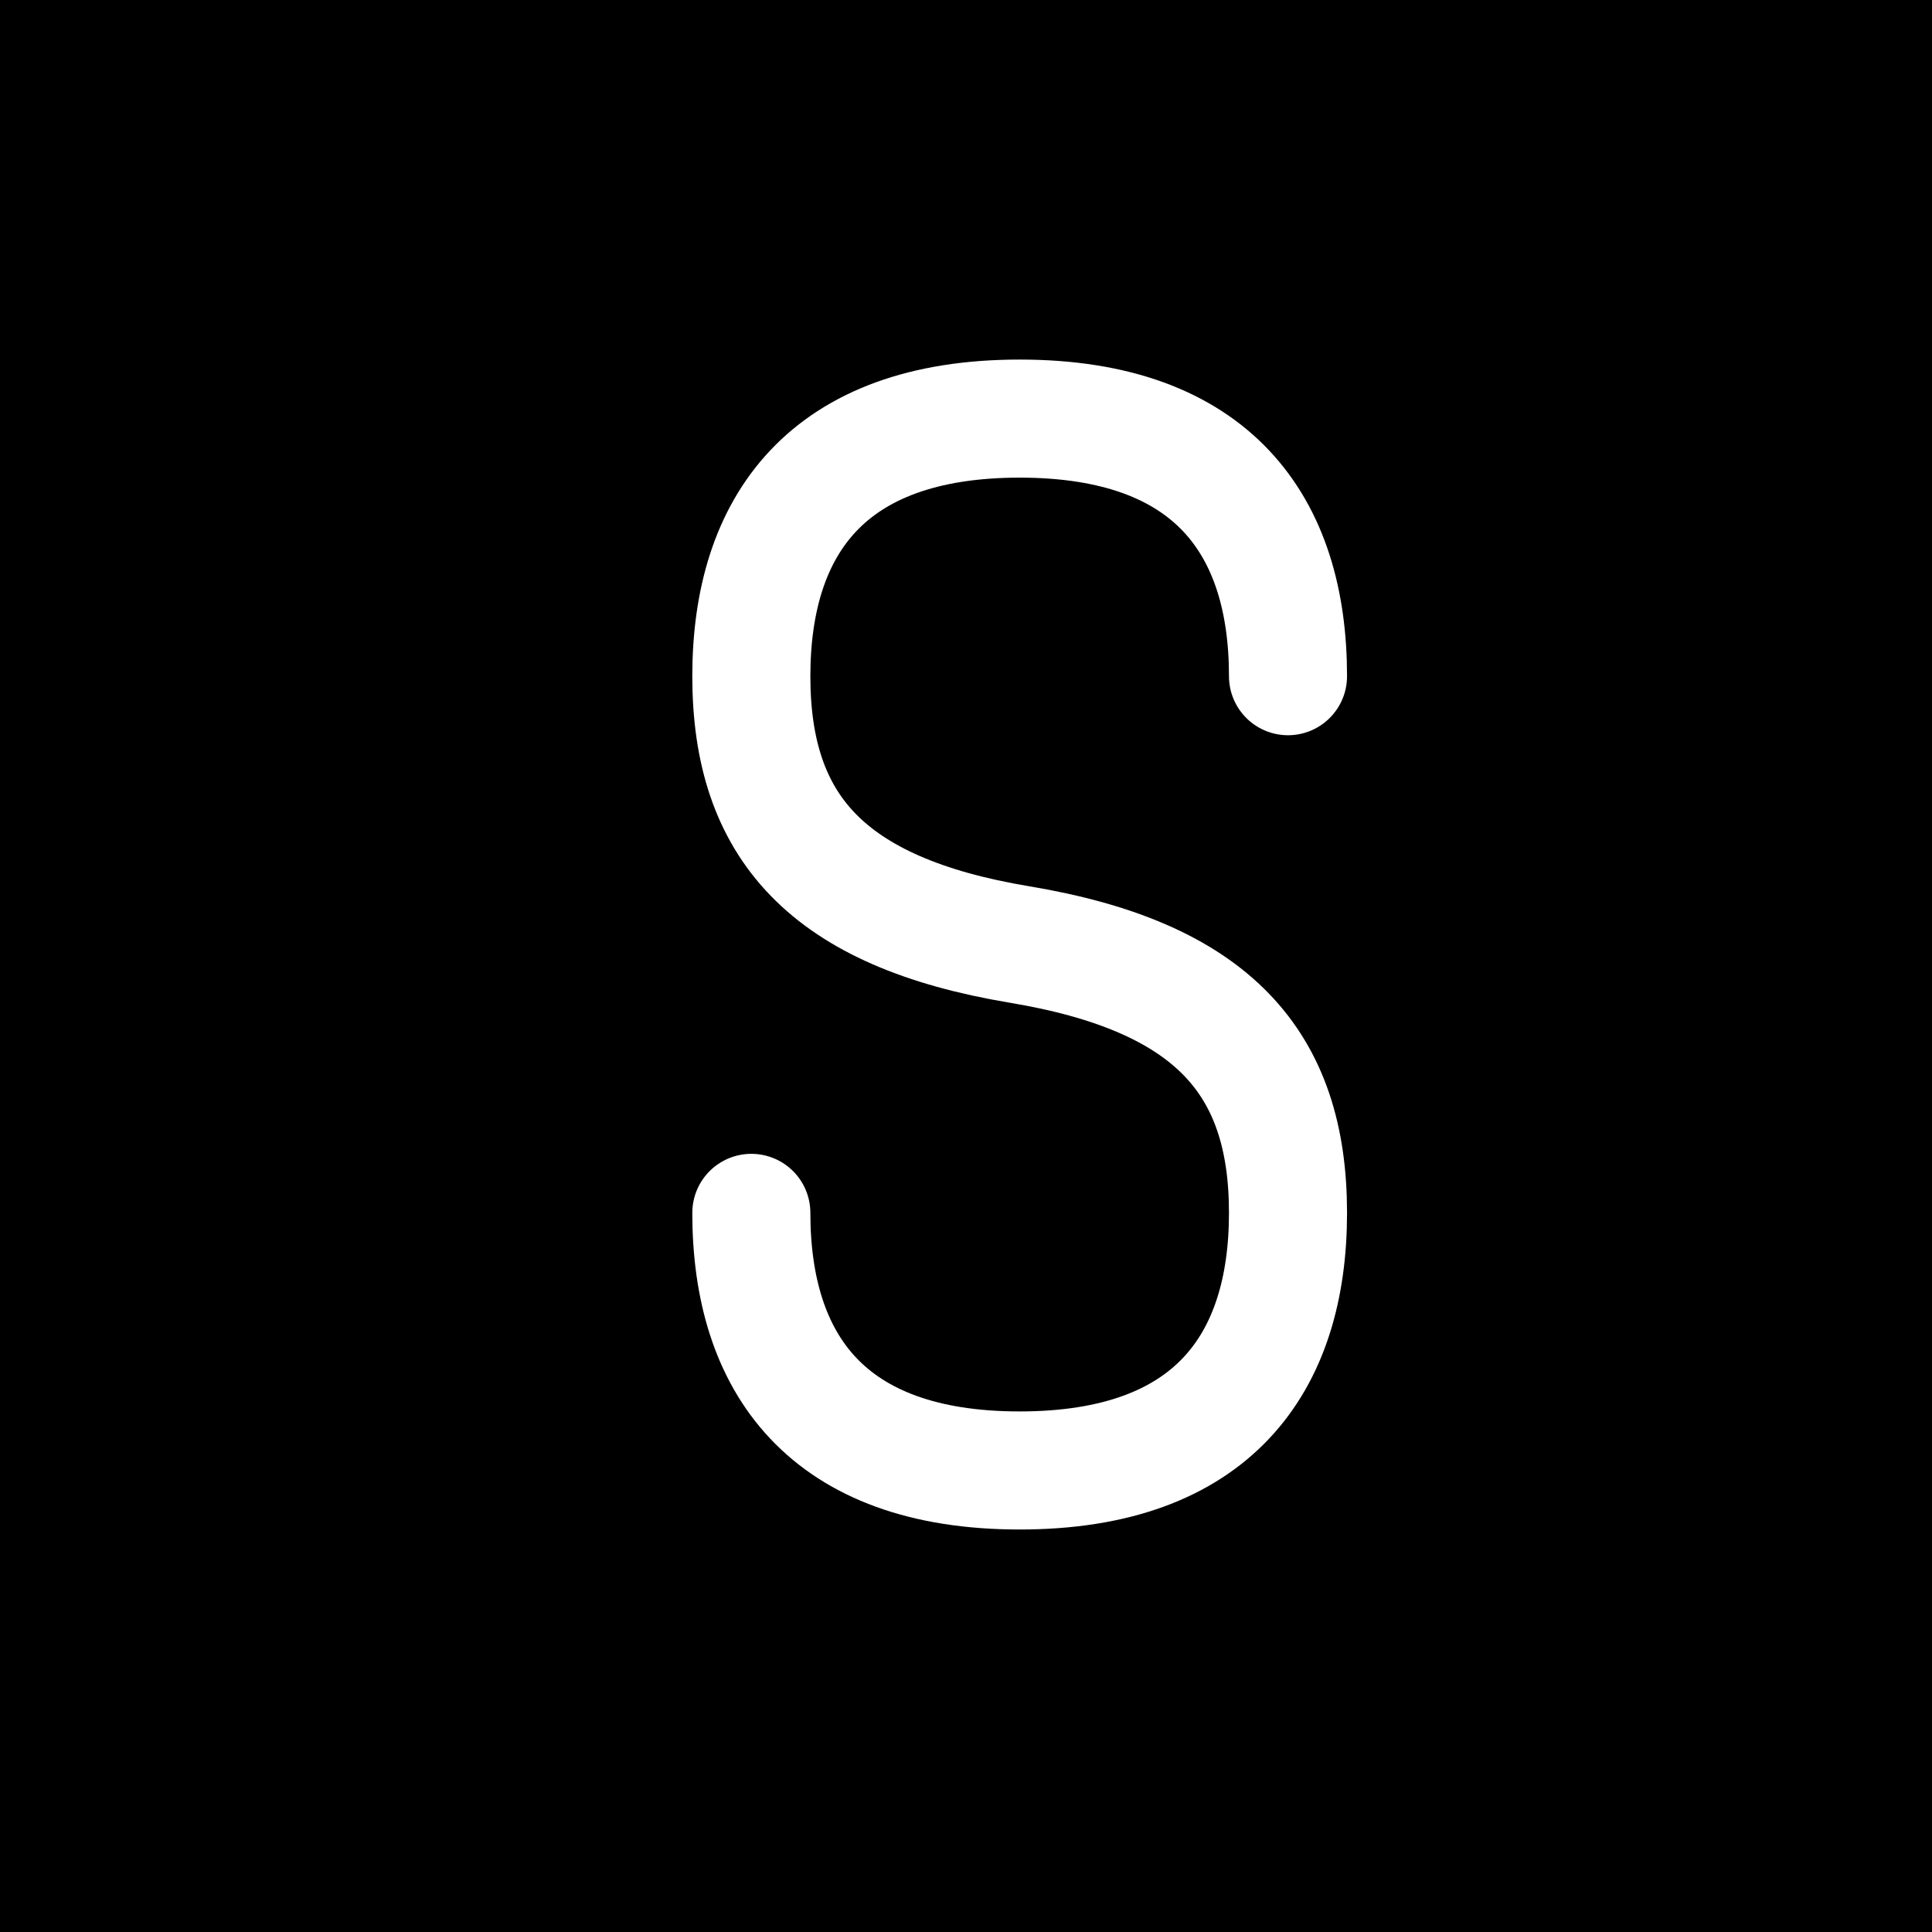
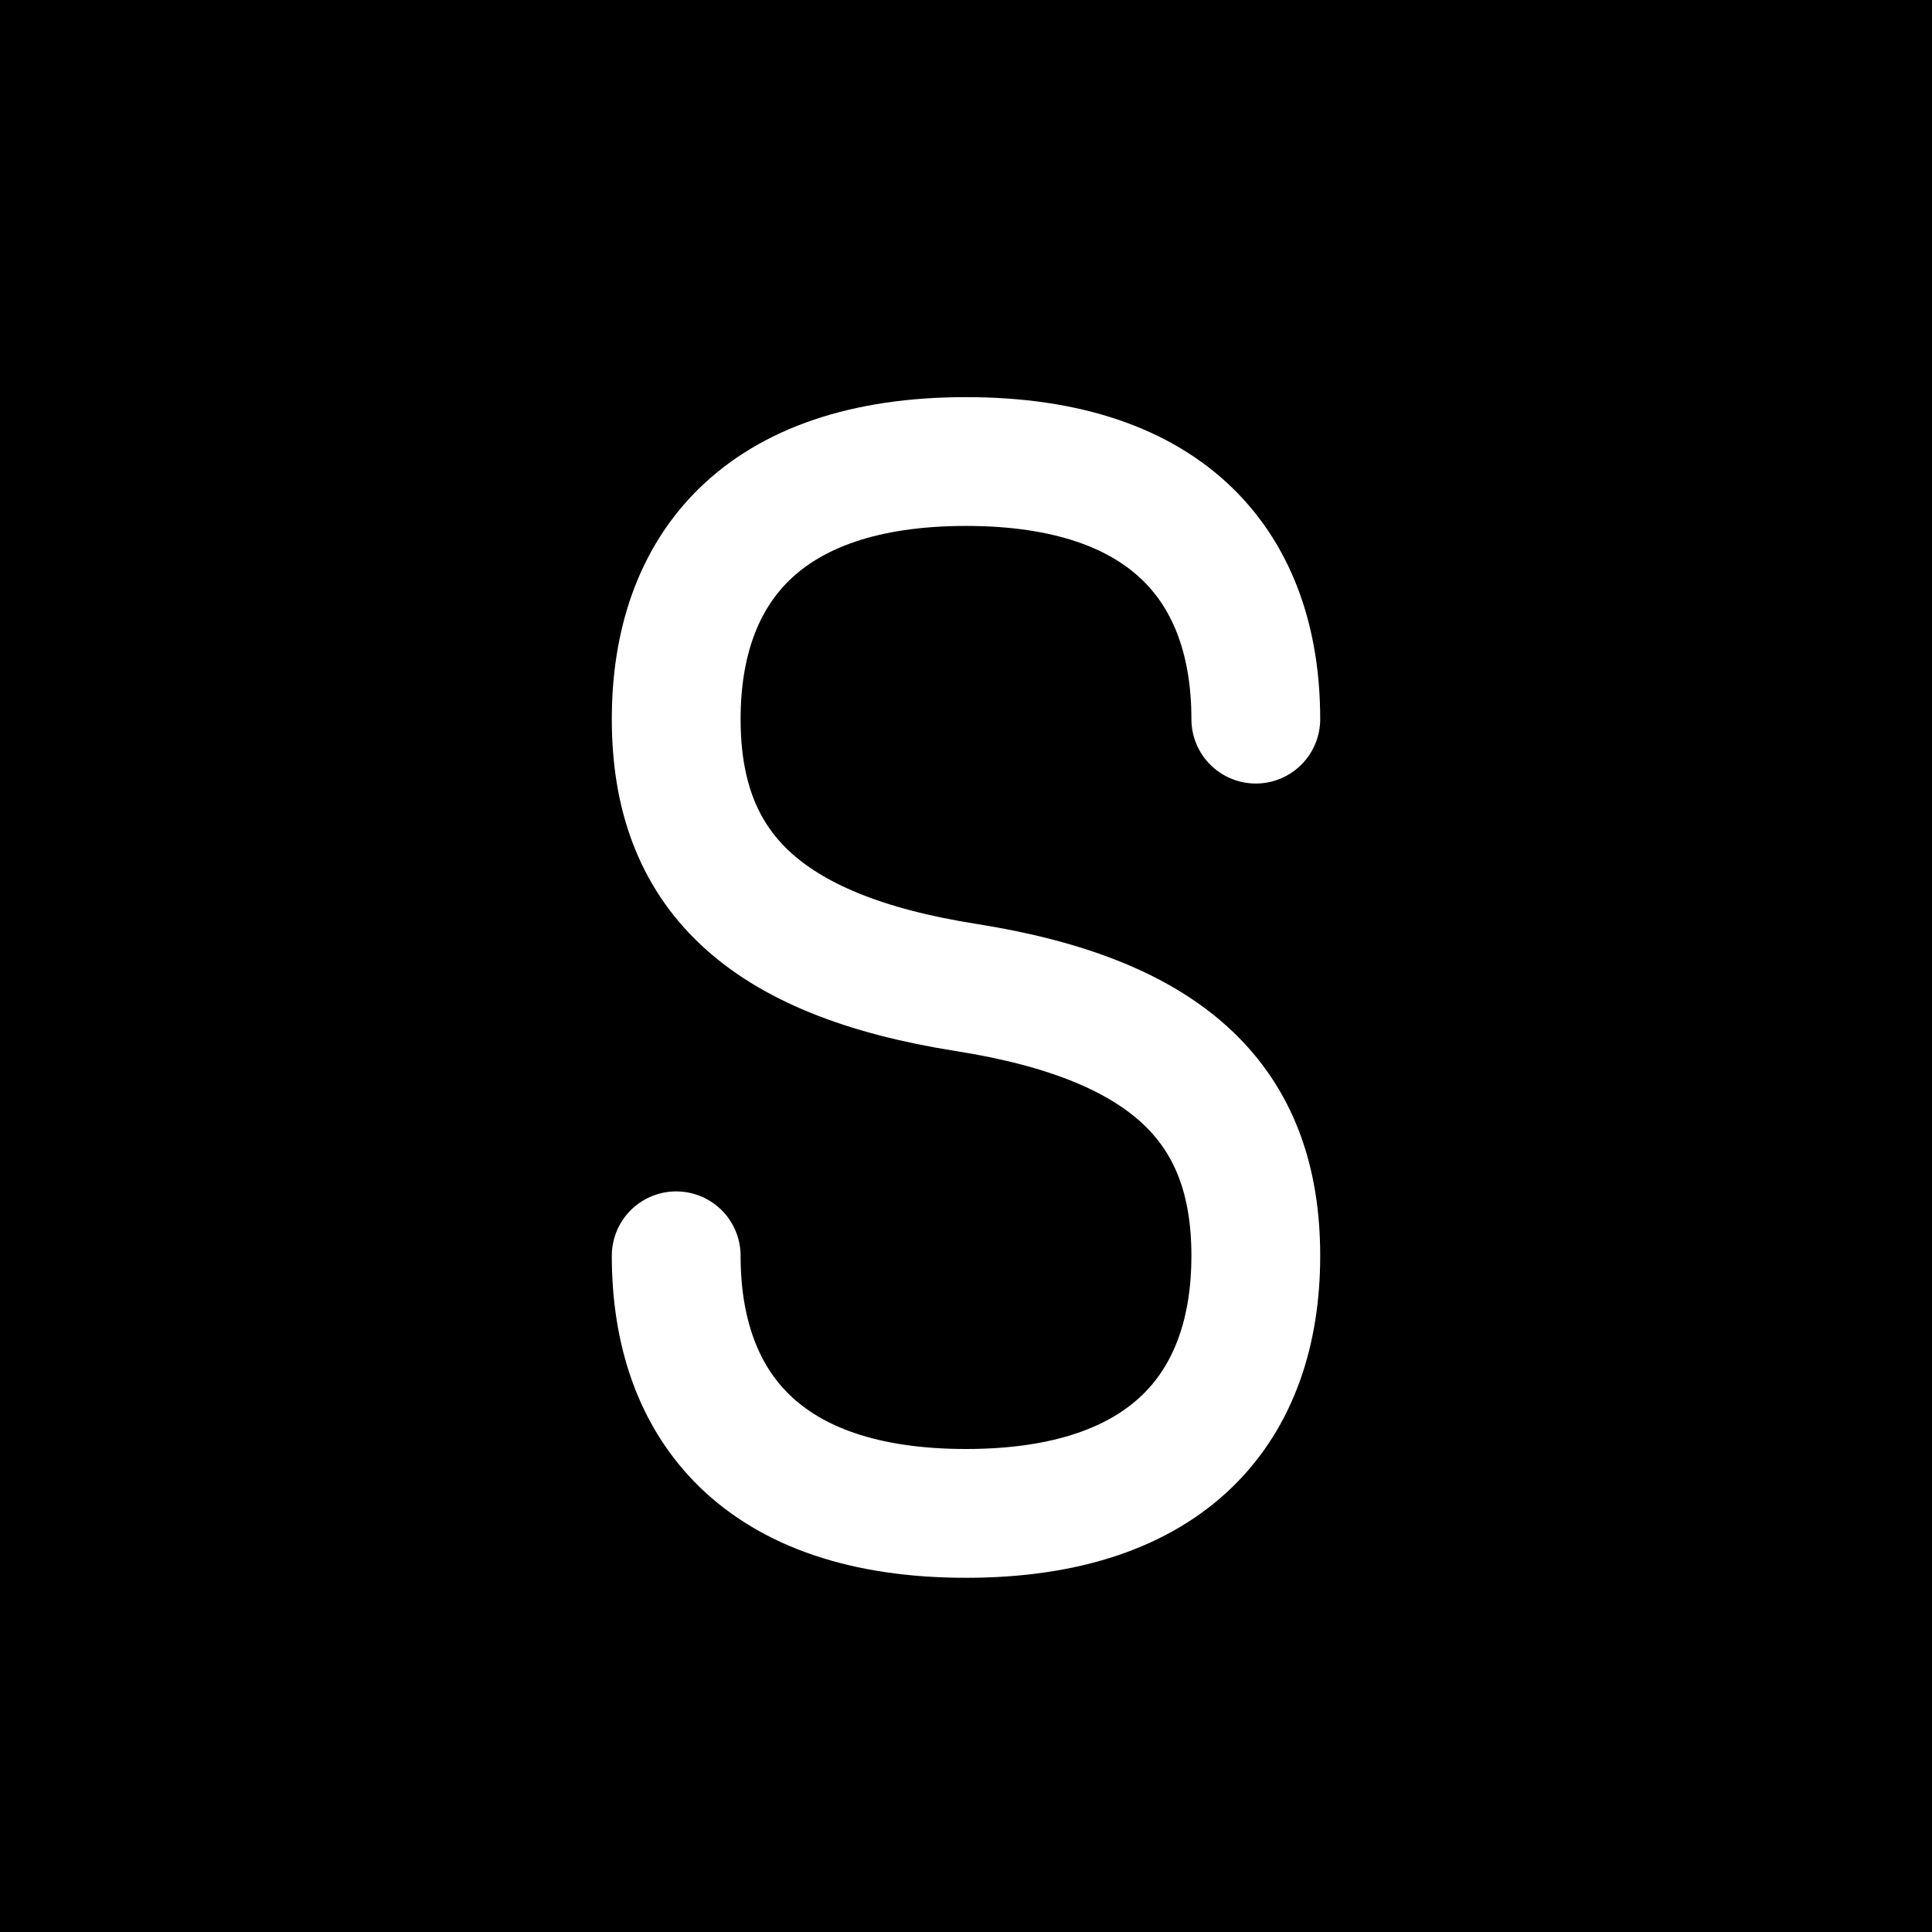
<svg xmlns="http://www.w3.org/2000/svg" width="180" height="180" viewBox="0 0 180 180" fill="none">
  <rect width="180" height="180" fill="#000000" />
-   <path d="M70 113 C70 127 77 137 95 137 C113 137 120 127 120 113 C120 99 113 91 95 88 C77 85 70 77 70 63 C70 49 77 39 95 39 C113 39 120 49 120 63" stroke="white" stroke-width="11" stroke-linecap="round" fill="none" />
+   <path d="M63 117 C63 131 71 141 90 141 C109 141 117 131 117 117 C117 103 109 95 90 92 C71 89 63 81 63 67 C63 53 71 43 90 43 C109 43 117 53 117 67" stroke="white" stroke-width="12" stroke-linecap="round" fill="none" />
</svg>
